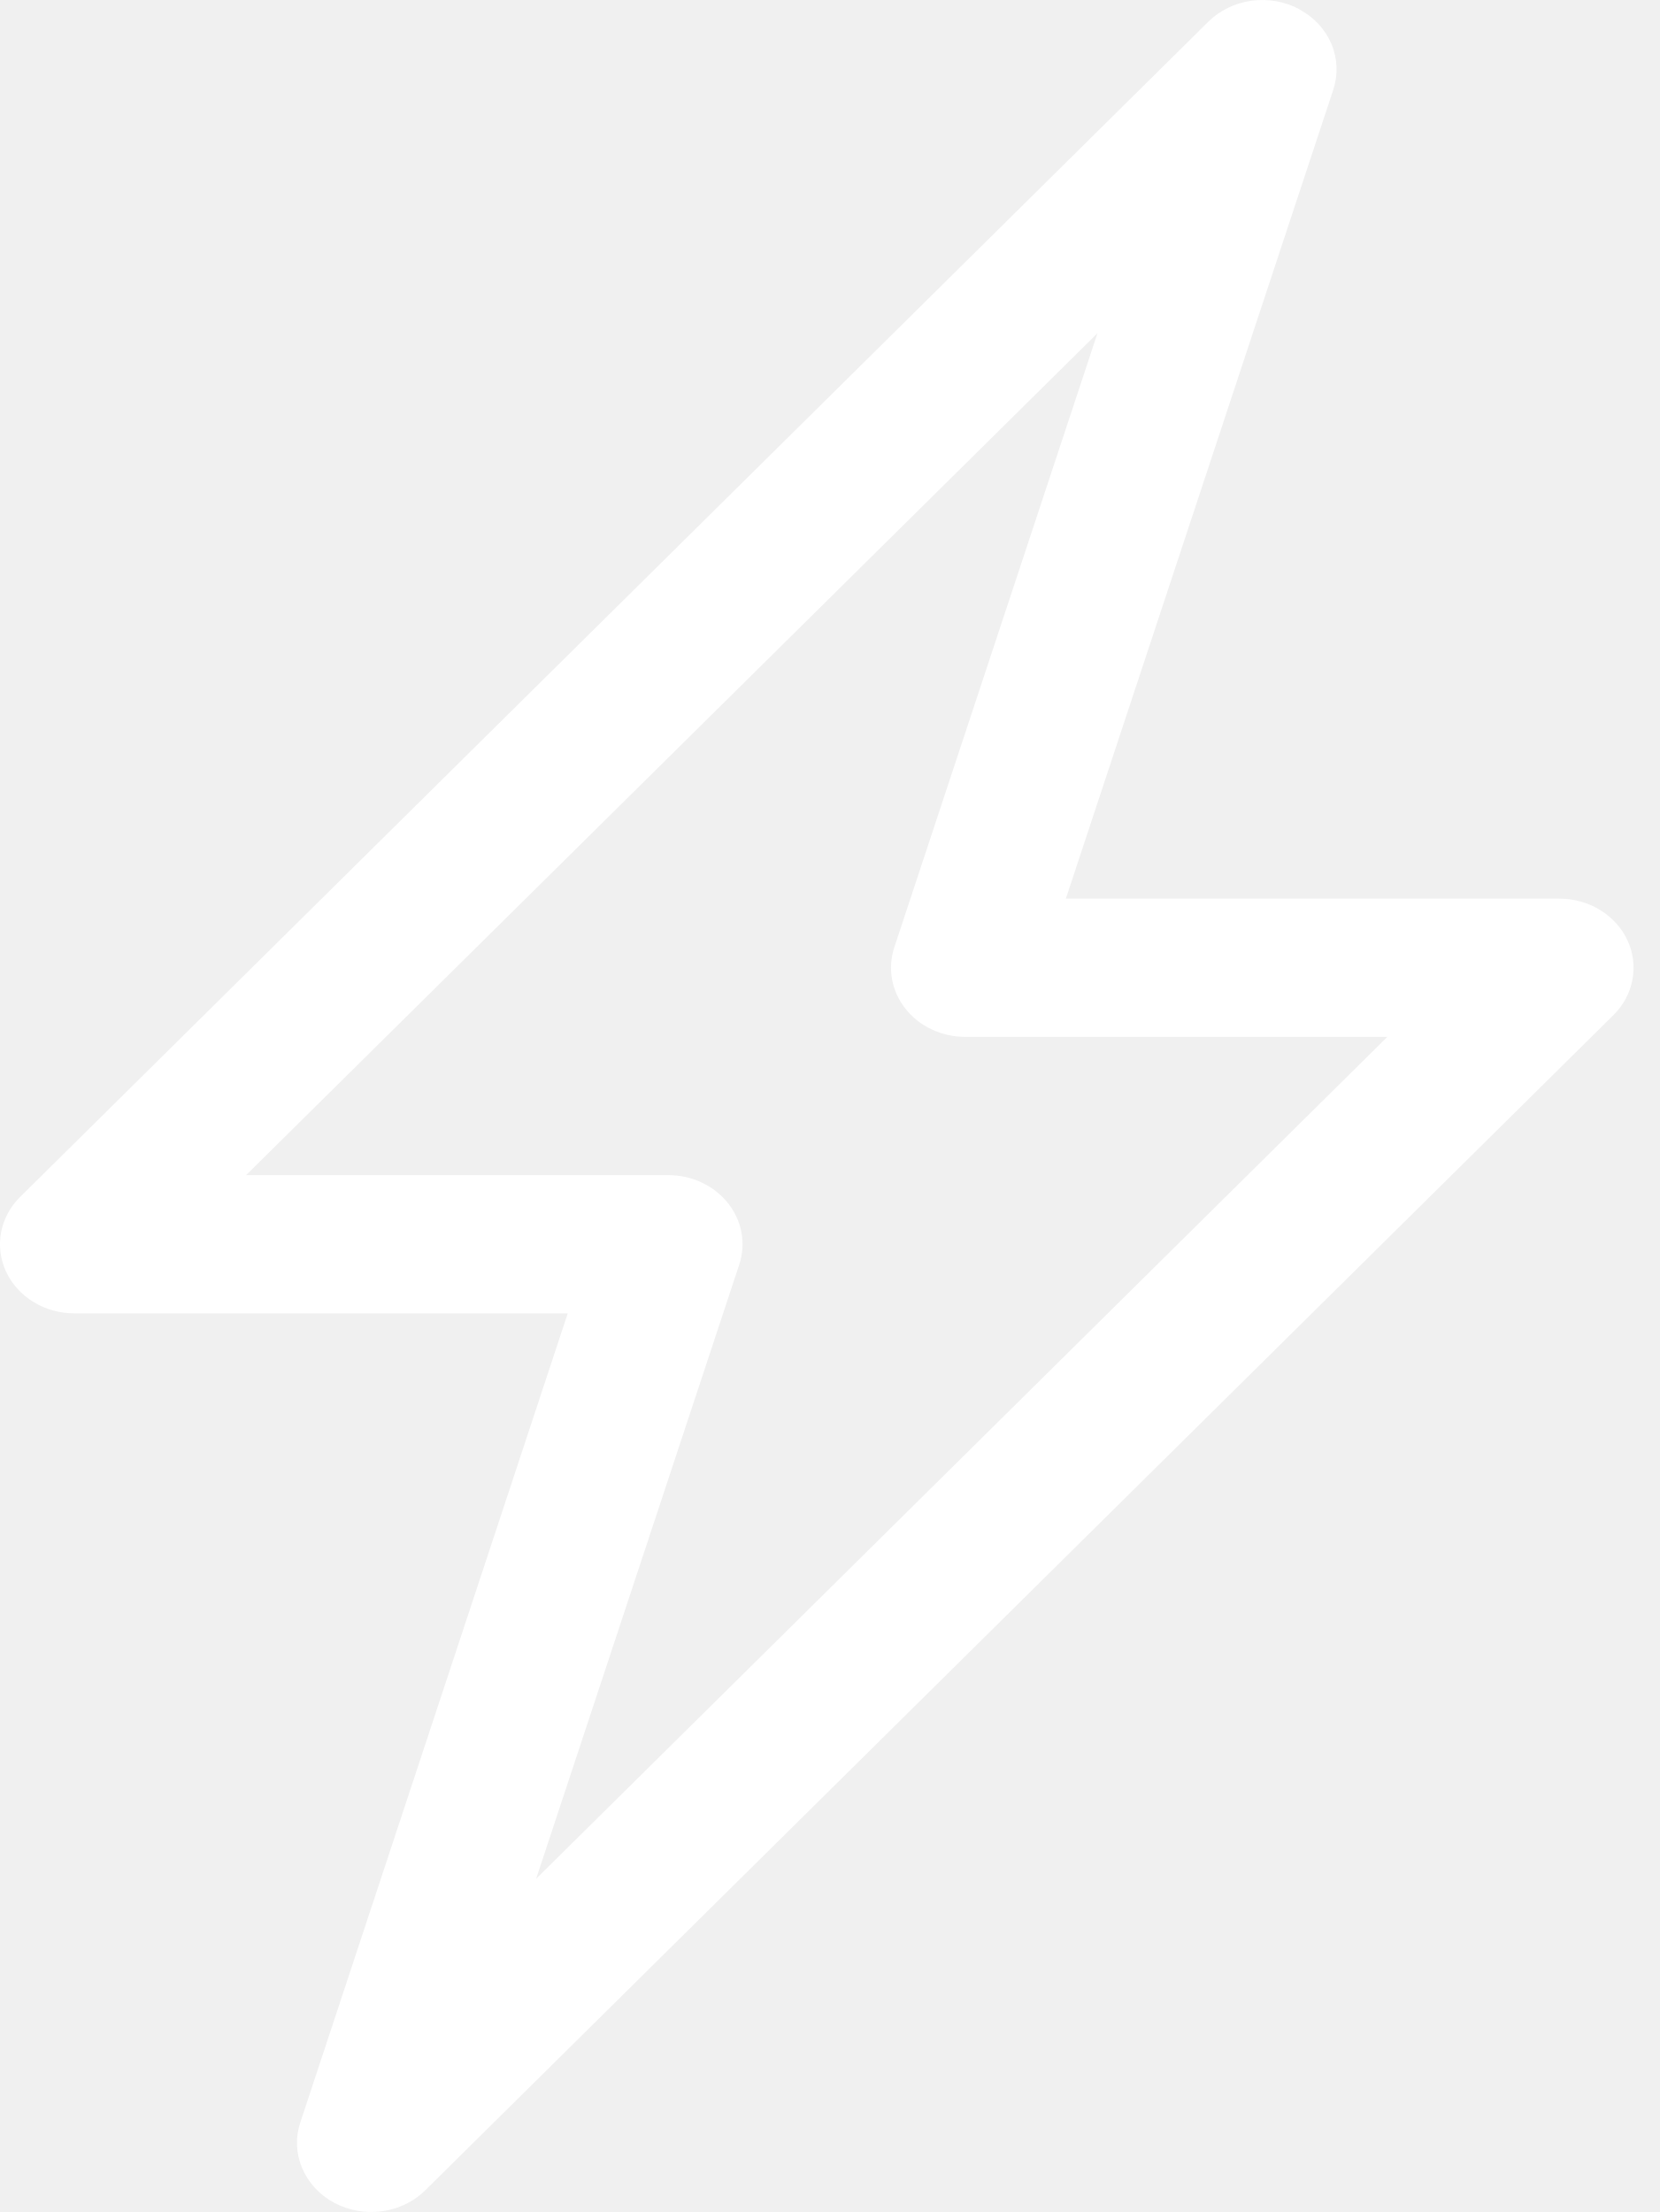
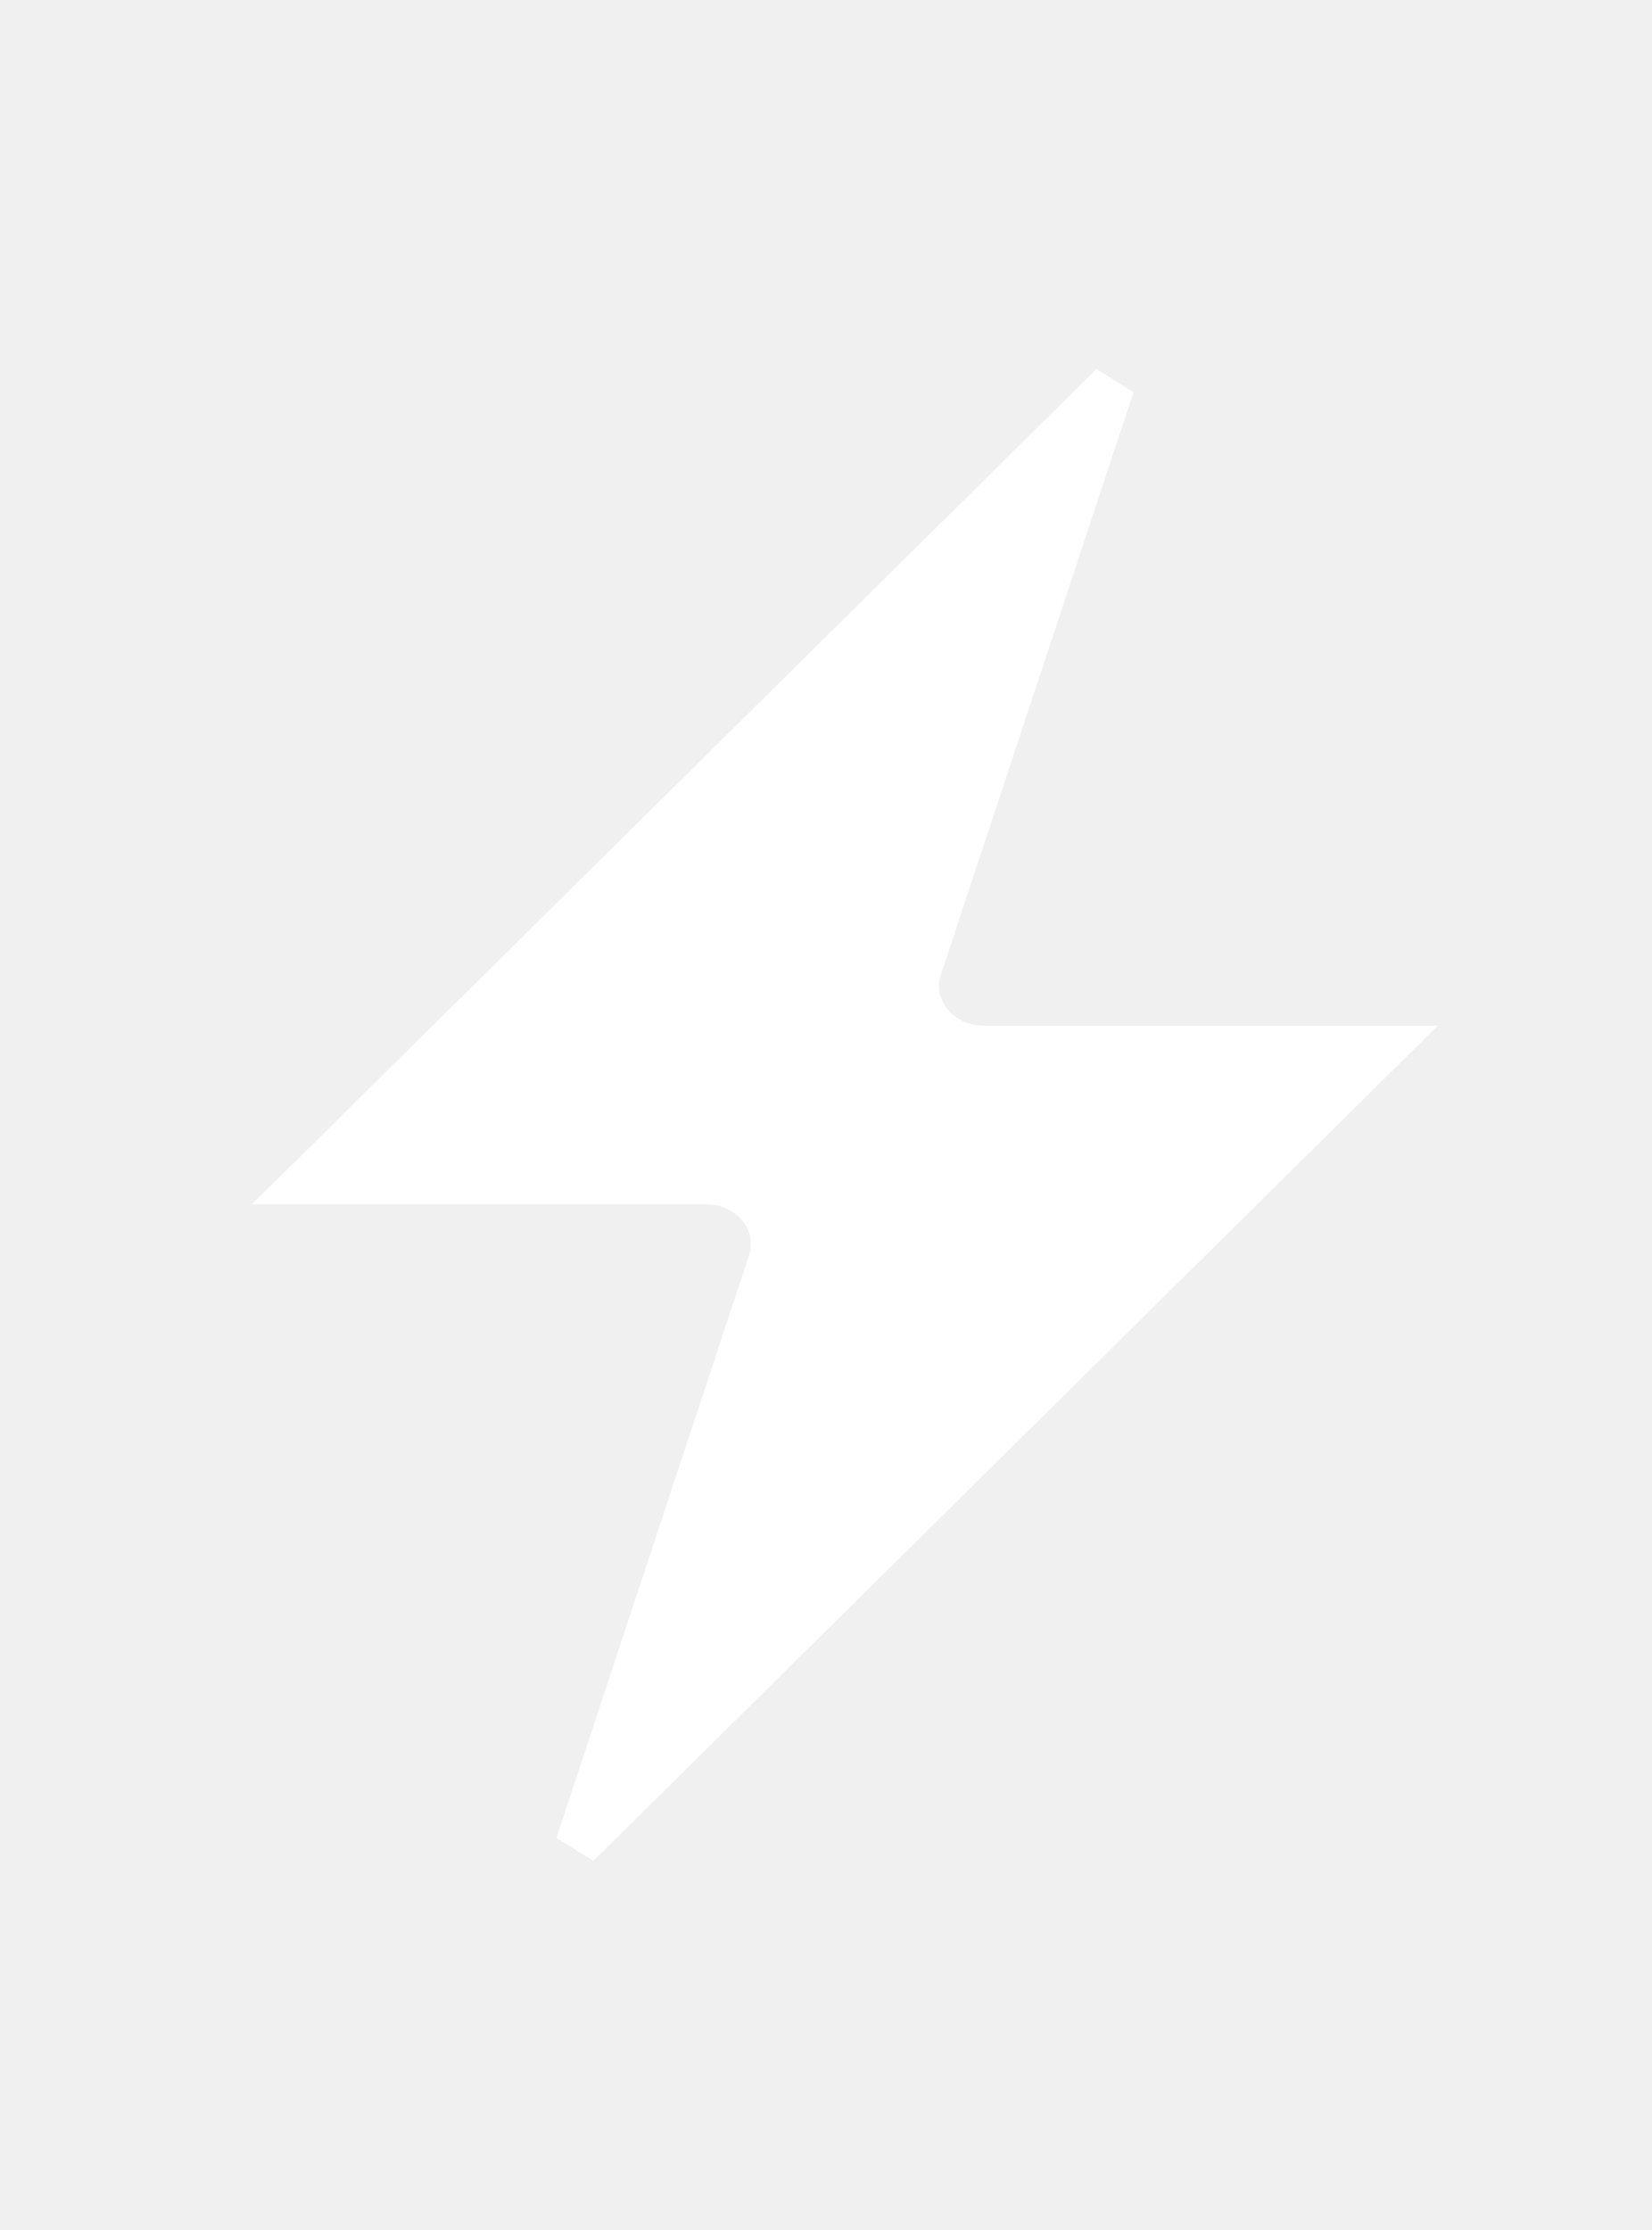
- <svg xmlns="http://www.w3.org/2000/svg" width="21" height="28" viewBox="0 0 21 28" fill="none">
-   <path d="M16.449 0.12C16.633 0.219 16.775 0.373 16.853 0.558C16.93 0.742 16.938 0.946 16.876 1.135L13.491 11.375H19.736C19.92 11.375 20.1 11.425 20.253 11.519C20.406 11.613 20.527 11.746 20.6 11.903C20.672 12.06 20.694 12.233 20.662 12.402C20.631 12.57 20.547 12.726 20.421 12.85L5.384 27.724C5.238 27.869 5.045 27.962 4.834 27.991C4.624 28.019 4.41 27.981 4.226 27.881C4.043 27.782 3.901 27.627 3.824 27.443C3.746 27.259 3.738 27.056 3.801 26.867L7.186 16.625H0.94C0.757 16.625 0.577 16.575 0.424 16.481C0.27 16.387 0.15 16.254 0.077 16.097C0.004 15.94 -0.018 15.767 0.014 15.598C0.046 15.43 0.13 15.274 0.256 15.15L15.293 0.276C15.438 0.132 15.632 0.038 15.841 0.009C16.051 -0.019 16.265 0.019 16.449 0.118V0.12ZM3.115 14.875H8.459C8.606 14.875 8.751 14.907 8.882 14.969C9.013 15.03 9.127 15.12 9.215 15.23C9.302 15.34 9.361 15.468 9.385 15.603C9.41 15.738 9.4 15.876 9.357 16.007L6.786 23.782L17.56 13.125H12.218C12.071 13.125 11.926 13.093 11.794 13.031C11.663 12.97 11.549 12.88 11.462 12.77C11.374 12.66 11.316 12.532 11.291 12.397C11.267 12.262 11.276 12.124 11.319 11.993L13.891 4.218L3.115 14.875Z" fill="white" />
+ <svg xmlns="http://www.w3.org/2000/svg" width="20" height="27" viewBox="0 0 20 27" fill="none">
+   <path d="M3.676 14.175L3.416 14.431H3.781H8.552H8.552C8.662 14.431 8.77 14.455 8.867 14.501C8.964 14.546 9.047 14.612 9.11 14.691C9.173 14.771 9.215 14.862 9.232 14.958C9.25 15.054 9.243 15.152 9.212 15.245L6.916 22.187L7.164 22.34L16.784 12.825L17.043 12.569H16.678H11.909H11.909C11.799 12.569 11.692 12.545 11.595 12.499C11.498 12.454 11.415 12.388 11.351 12.309C11.288 12.229 11.247 12.138 11.229 12.042C11.212 11.946 11.218 11.848 11.249 11.755L13.545 4.813L13.297 4.659L3.676 14.175Z" fill="white" stroke="white" stroke-width="0.3" />
</svg>
